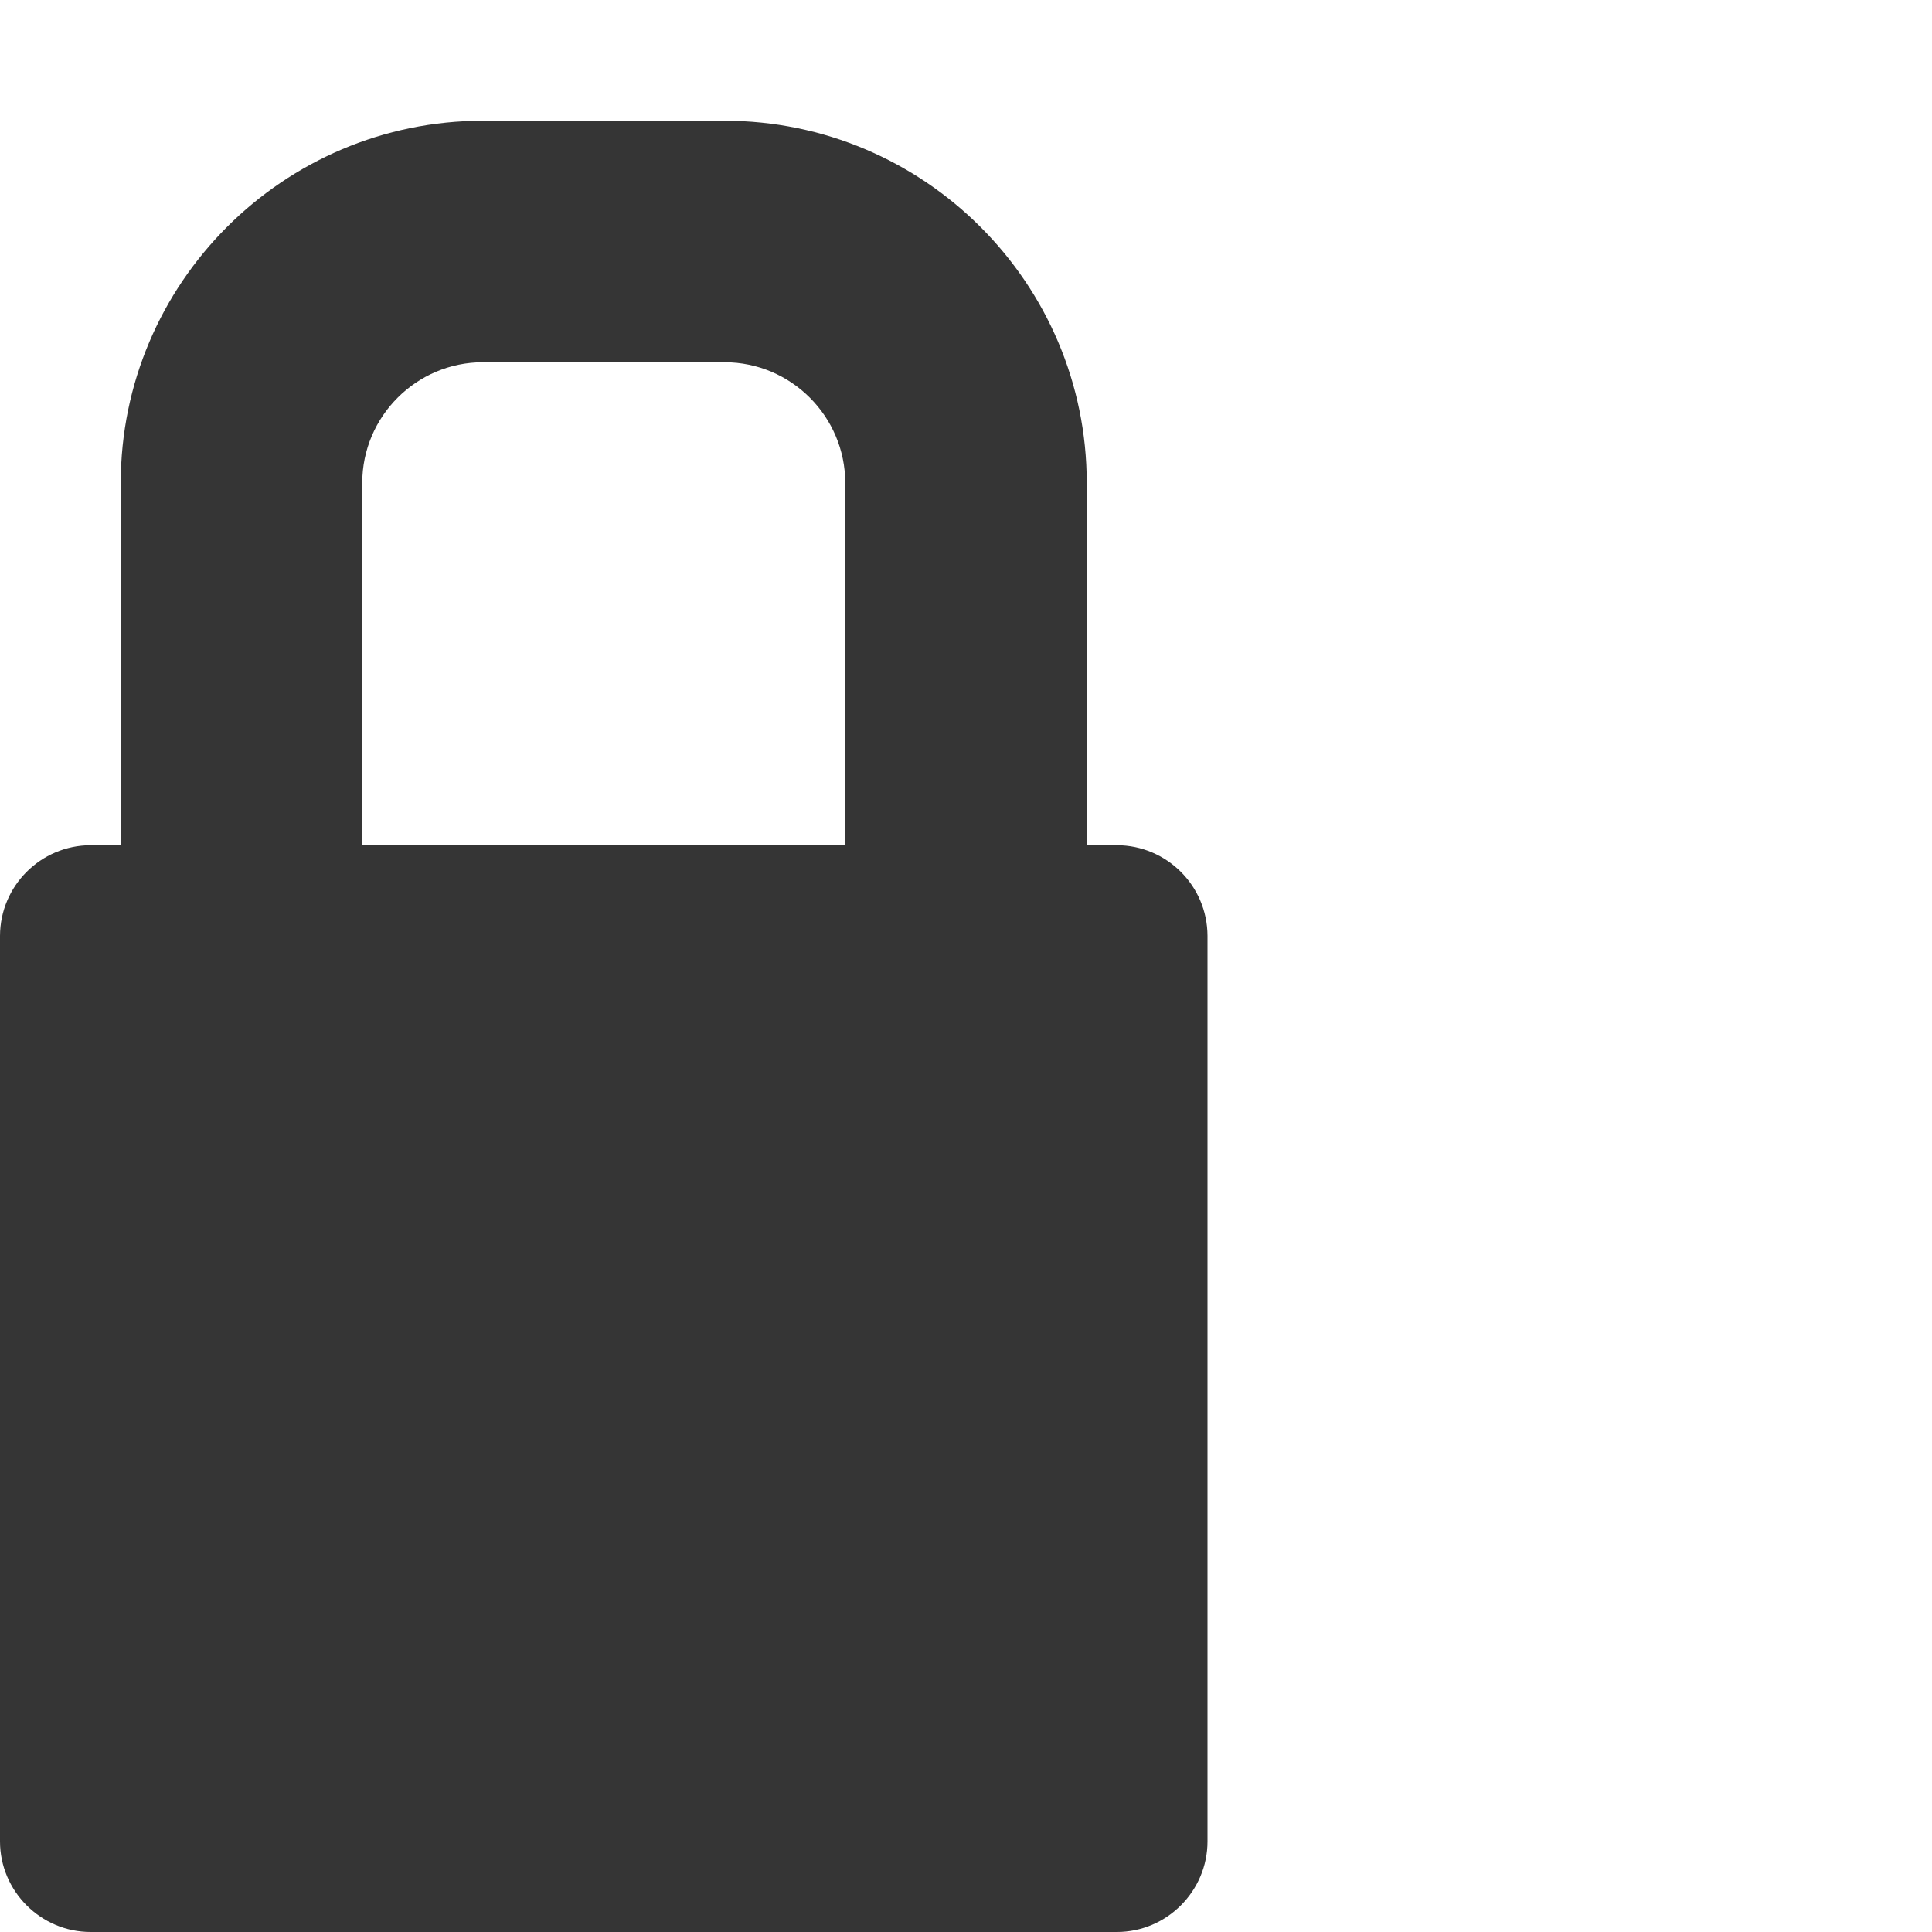
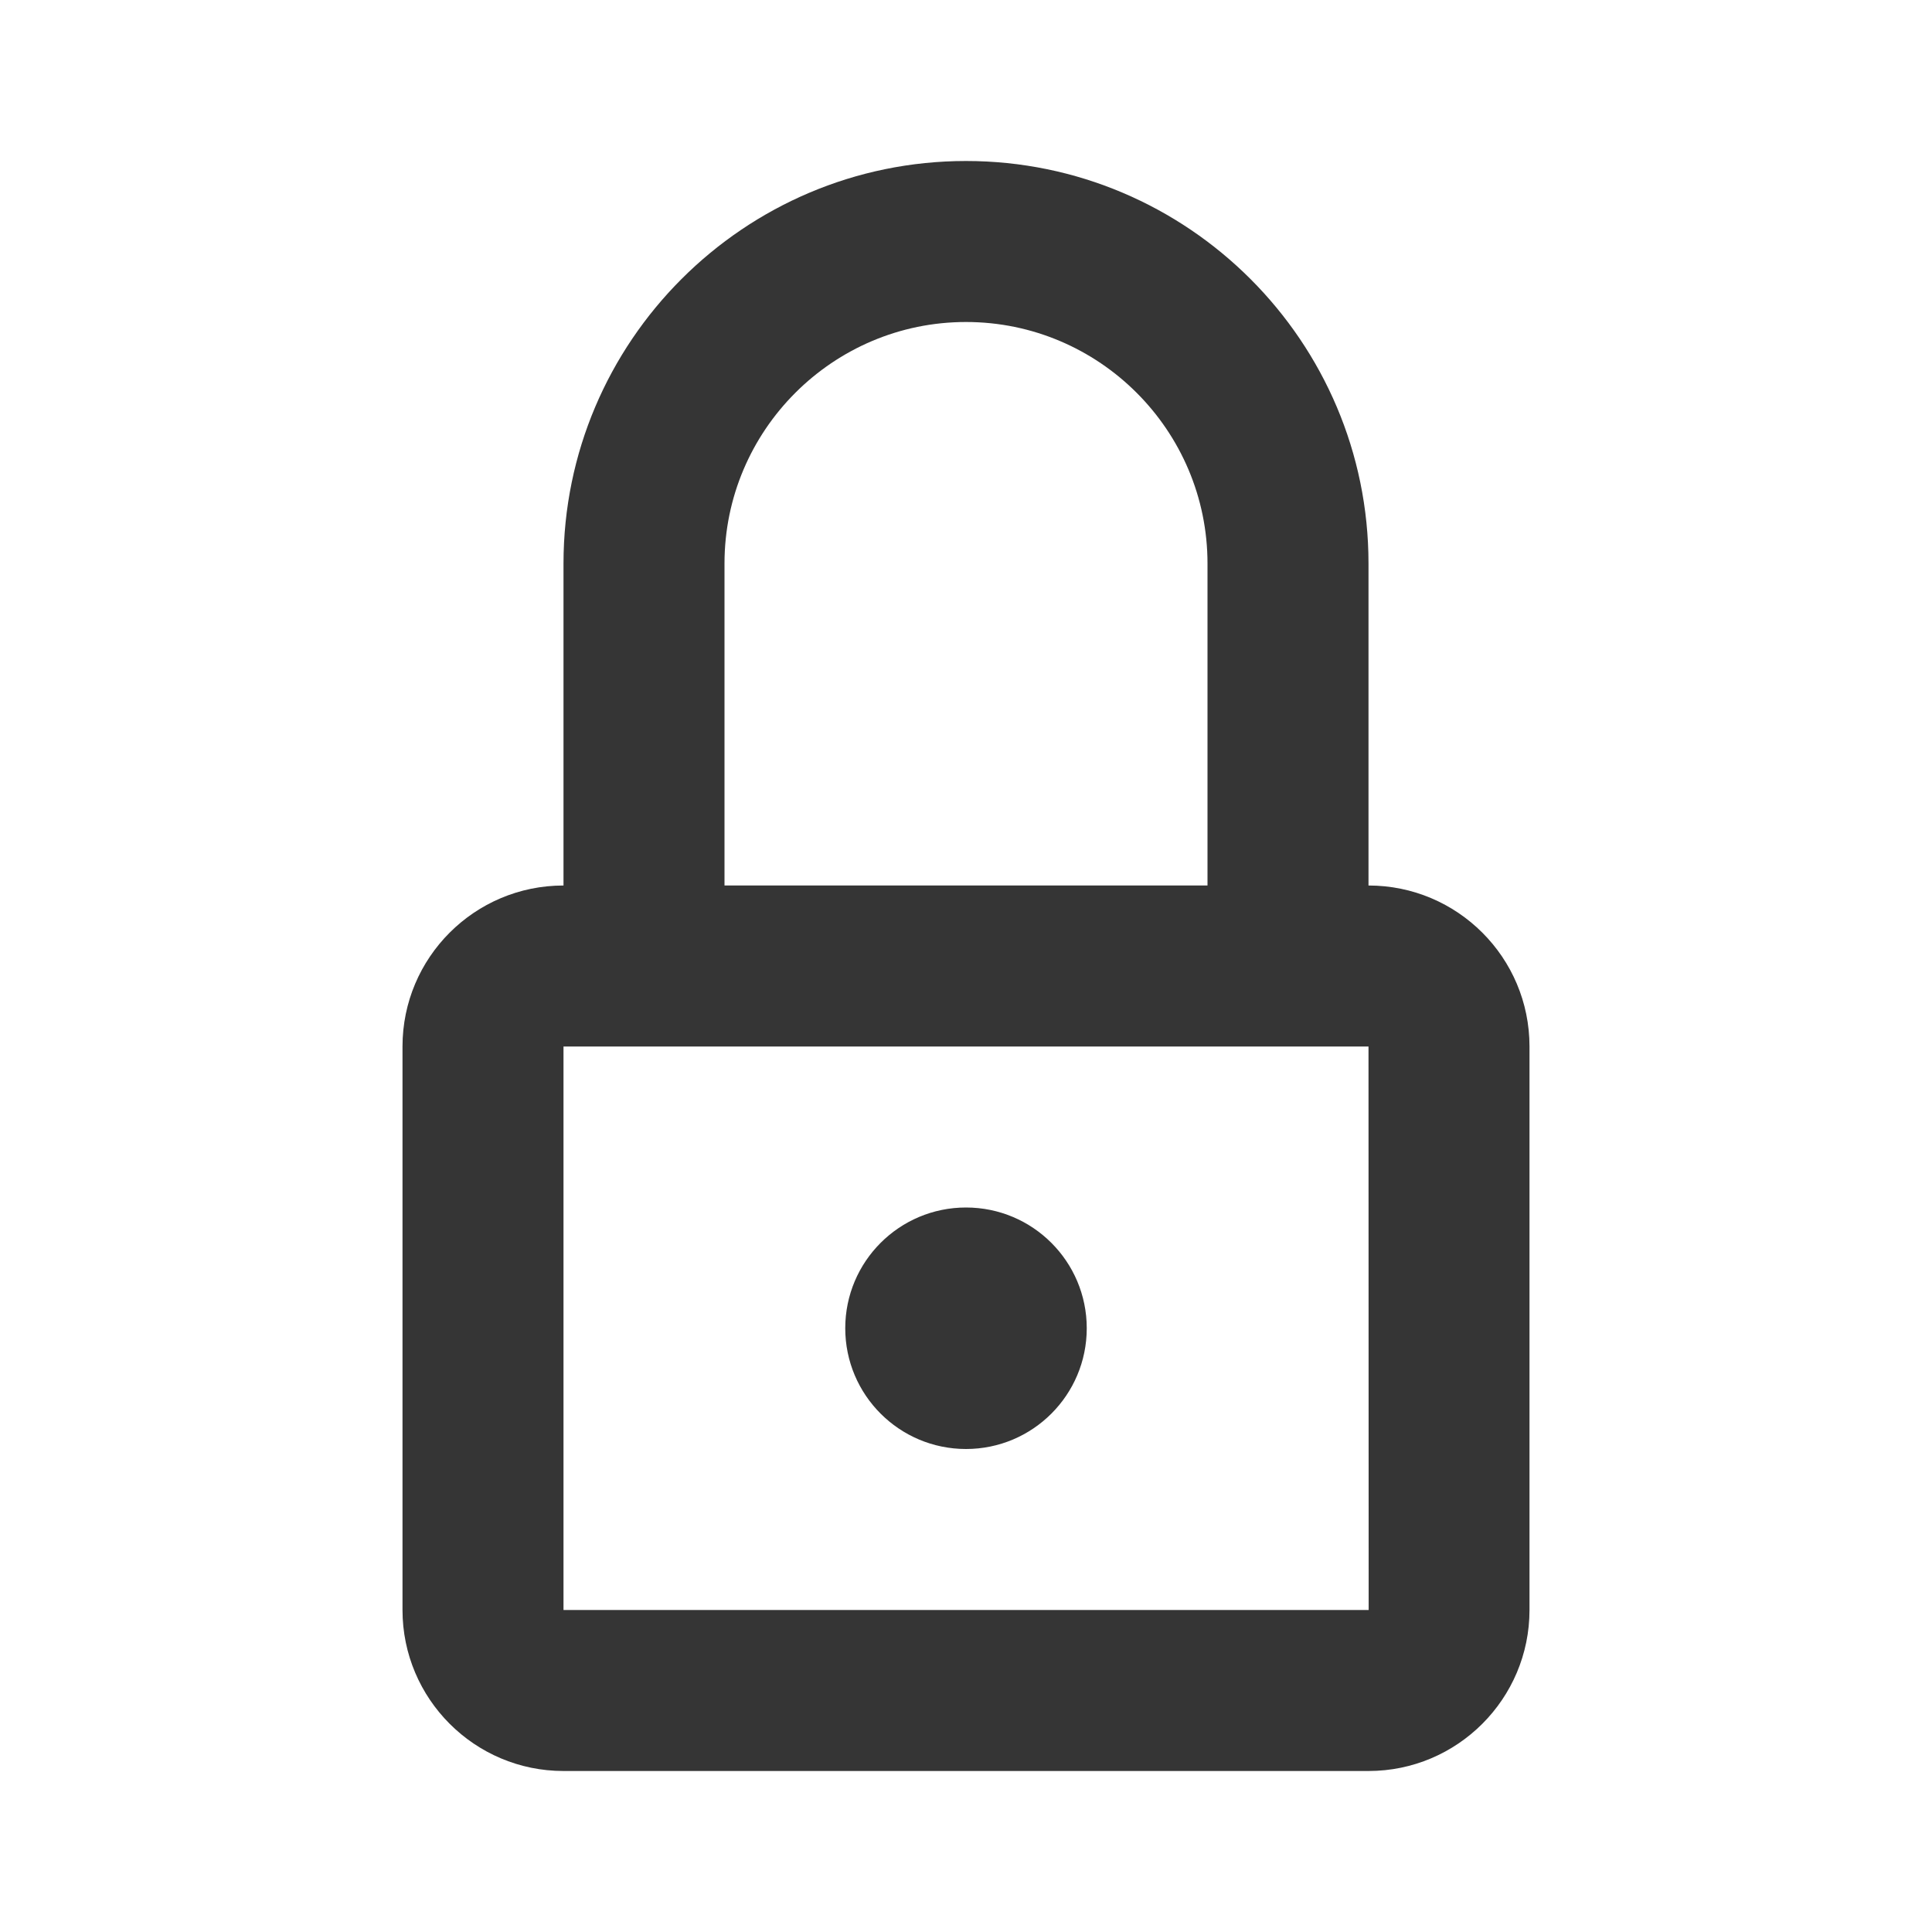
- <svg xmlns="http://www.w3.org/2000/svg" width="16" height="16" viewBox="0 0 16 16">
-   <path fill="#353535" d="M9.25 7H9V4c0-1.654-1.346-3-3-3H4C2.346 1 1 2.346 1 4v3H.75a.753.753 0 0 0-.75.75v7.5c0 .412.338.75.75.75h8.5c.412 0 .75-.338.75-.75v-7.5A.753.753 0 0 0 9.25 7zM3 4c0-.551.449-1 1-1h2c.551 0 1 .449 1 1v3H3V4z" />
+ <svg xmlns="http://www.w3.org/2000/svg" width="24" height="24" viewBox="0 0 24 24">
+   <g transform="translate(5 2)" fill="#353535">
+     <circle cx="7" cy="14.5" r="1.5" />
+     <path d="M12 9V5c0-2.757-2.243-5-5-5S2 2.243 2 5v4a2 2 0 0 0-2 2v7c0 1.103.896 2 2 2h10c1.104 0 2-.897 2-2v-7a2 2 0 0 0-2-2zM4 5c0-1.654 1.346-3 3-3s3 1.346 3 3v4H4V5zM2 18v-7h10l.002 7H2z" />
+   </g>
</svg>
